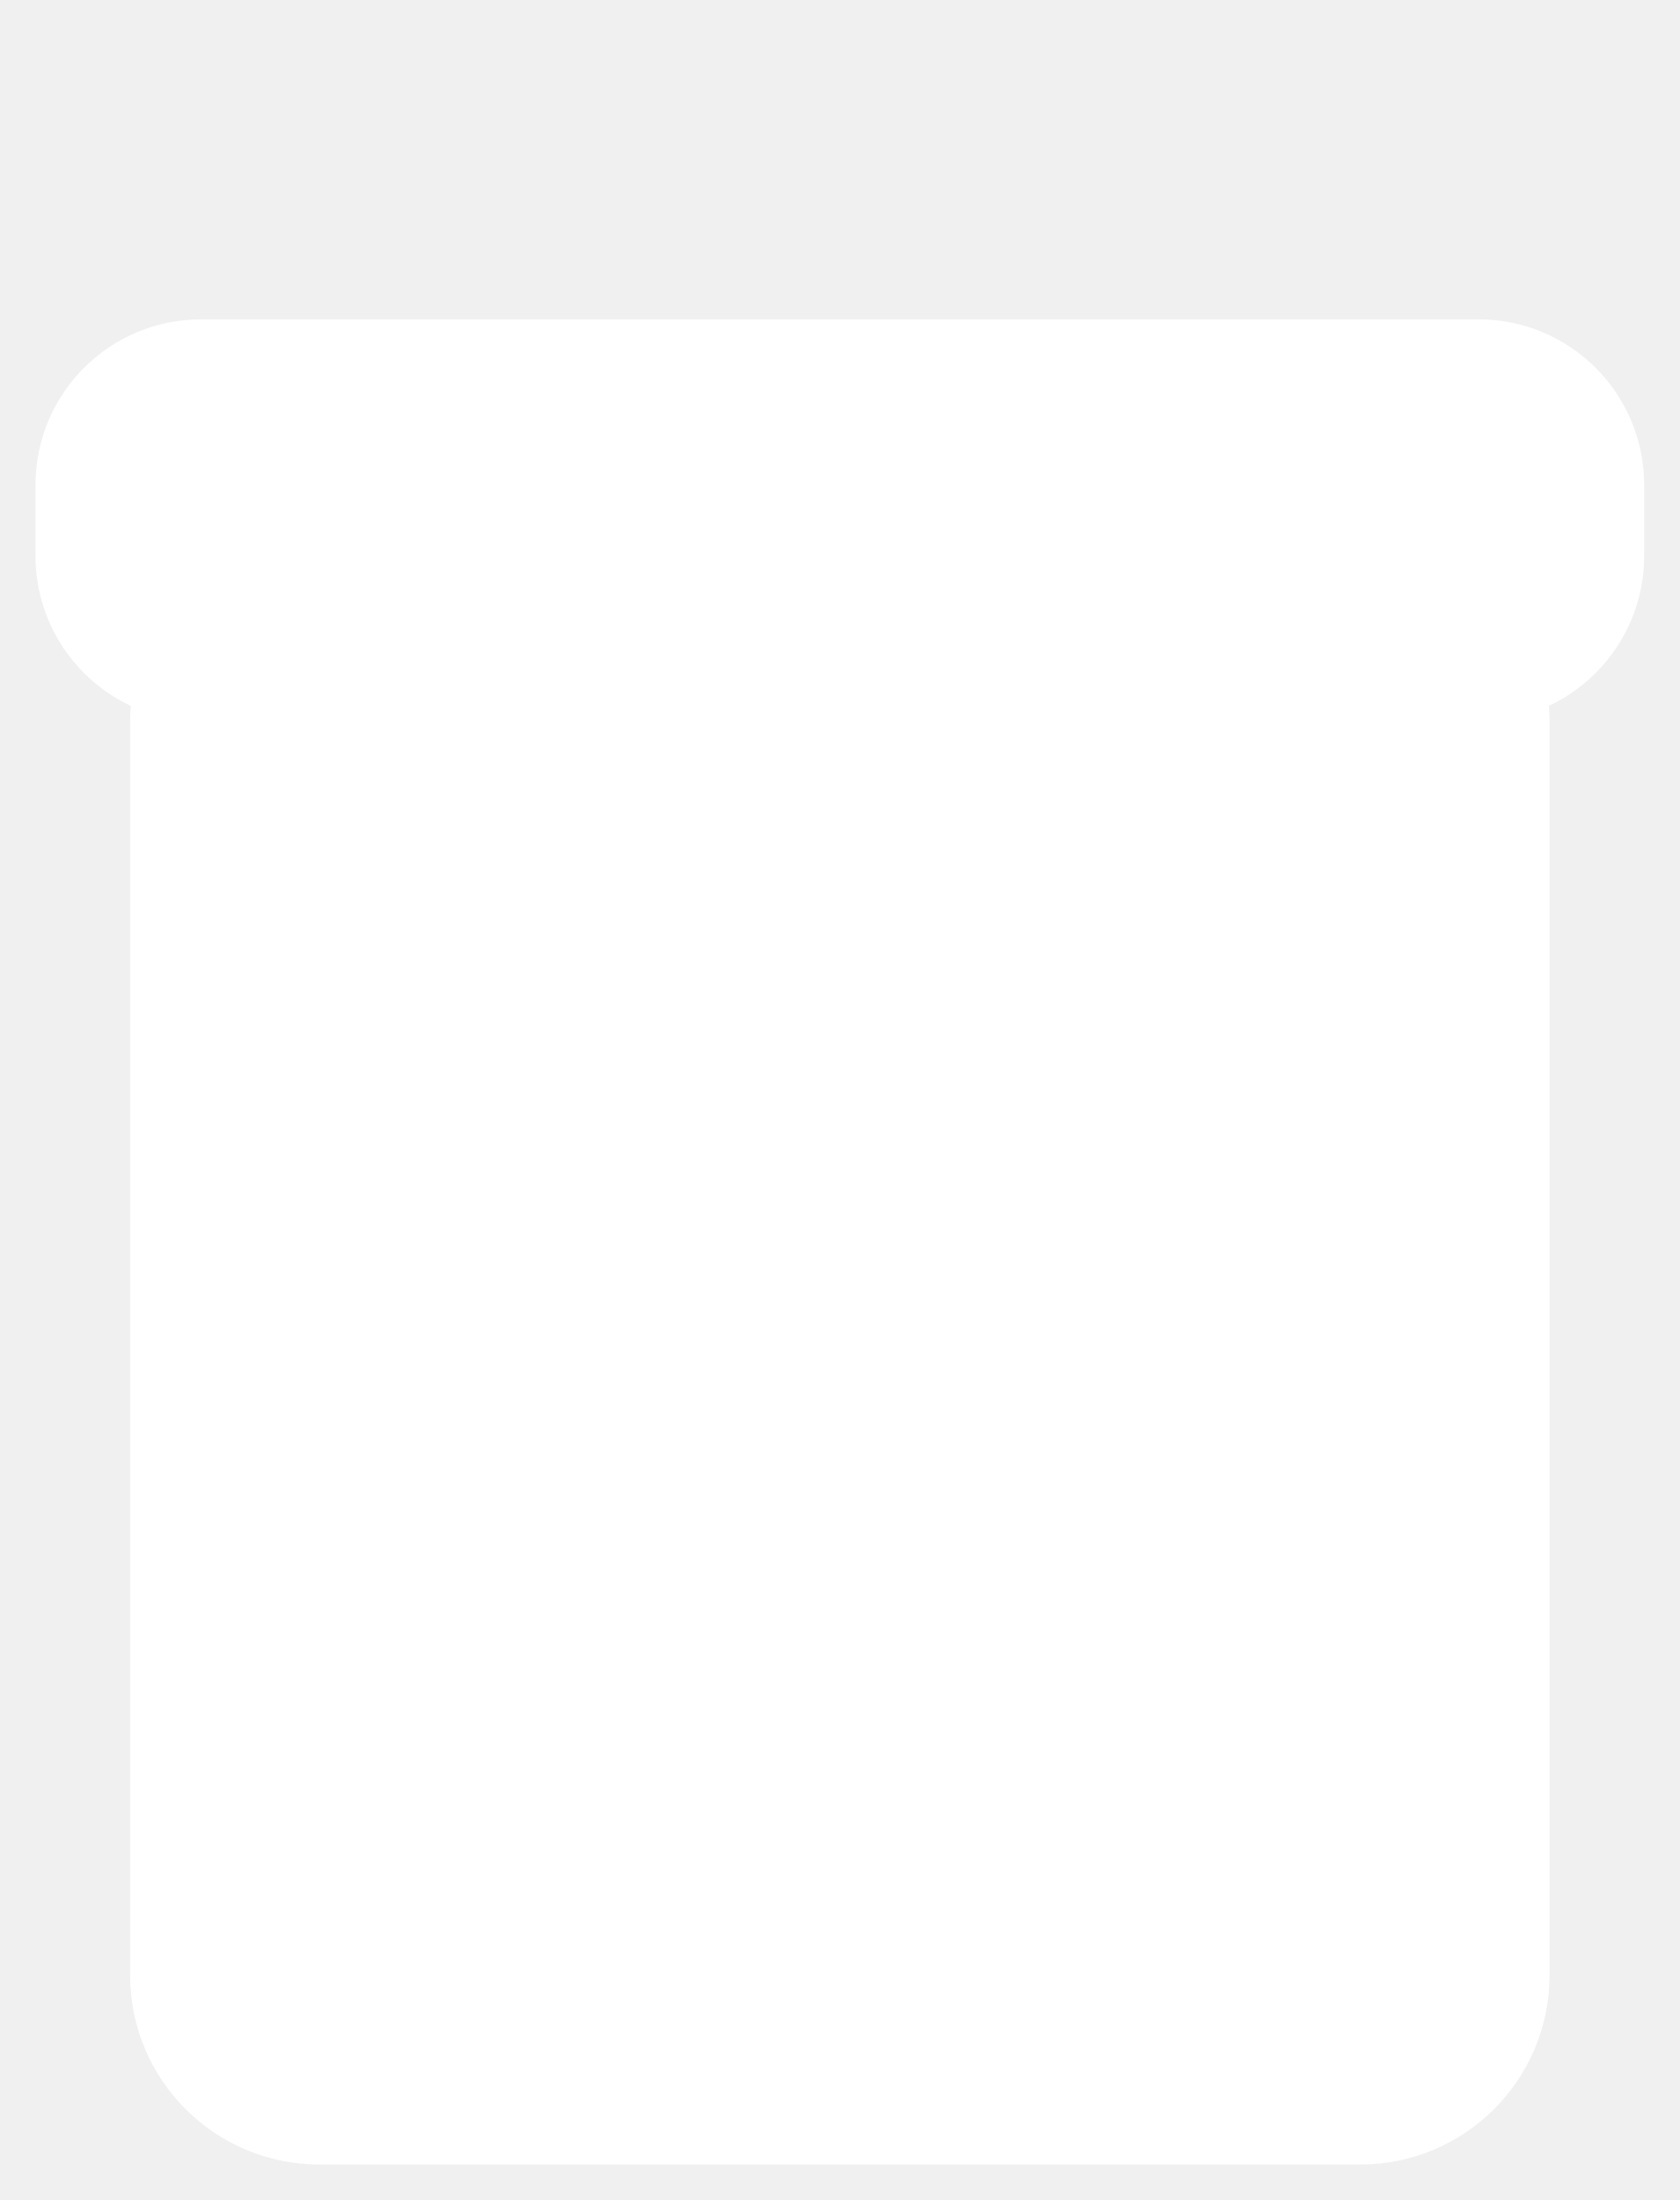
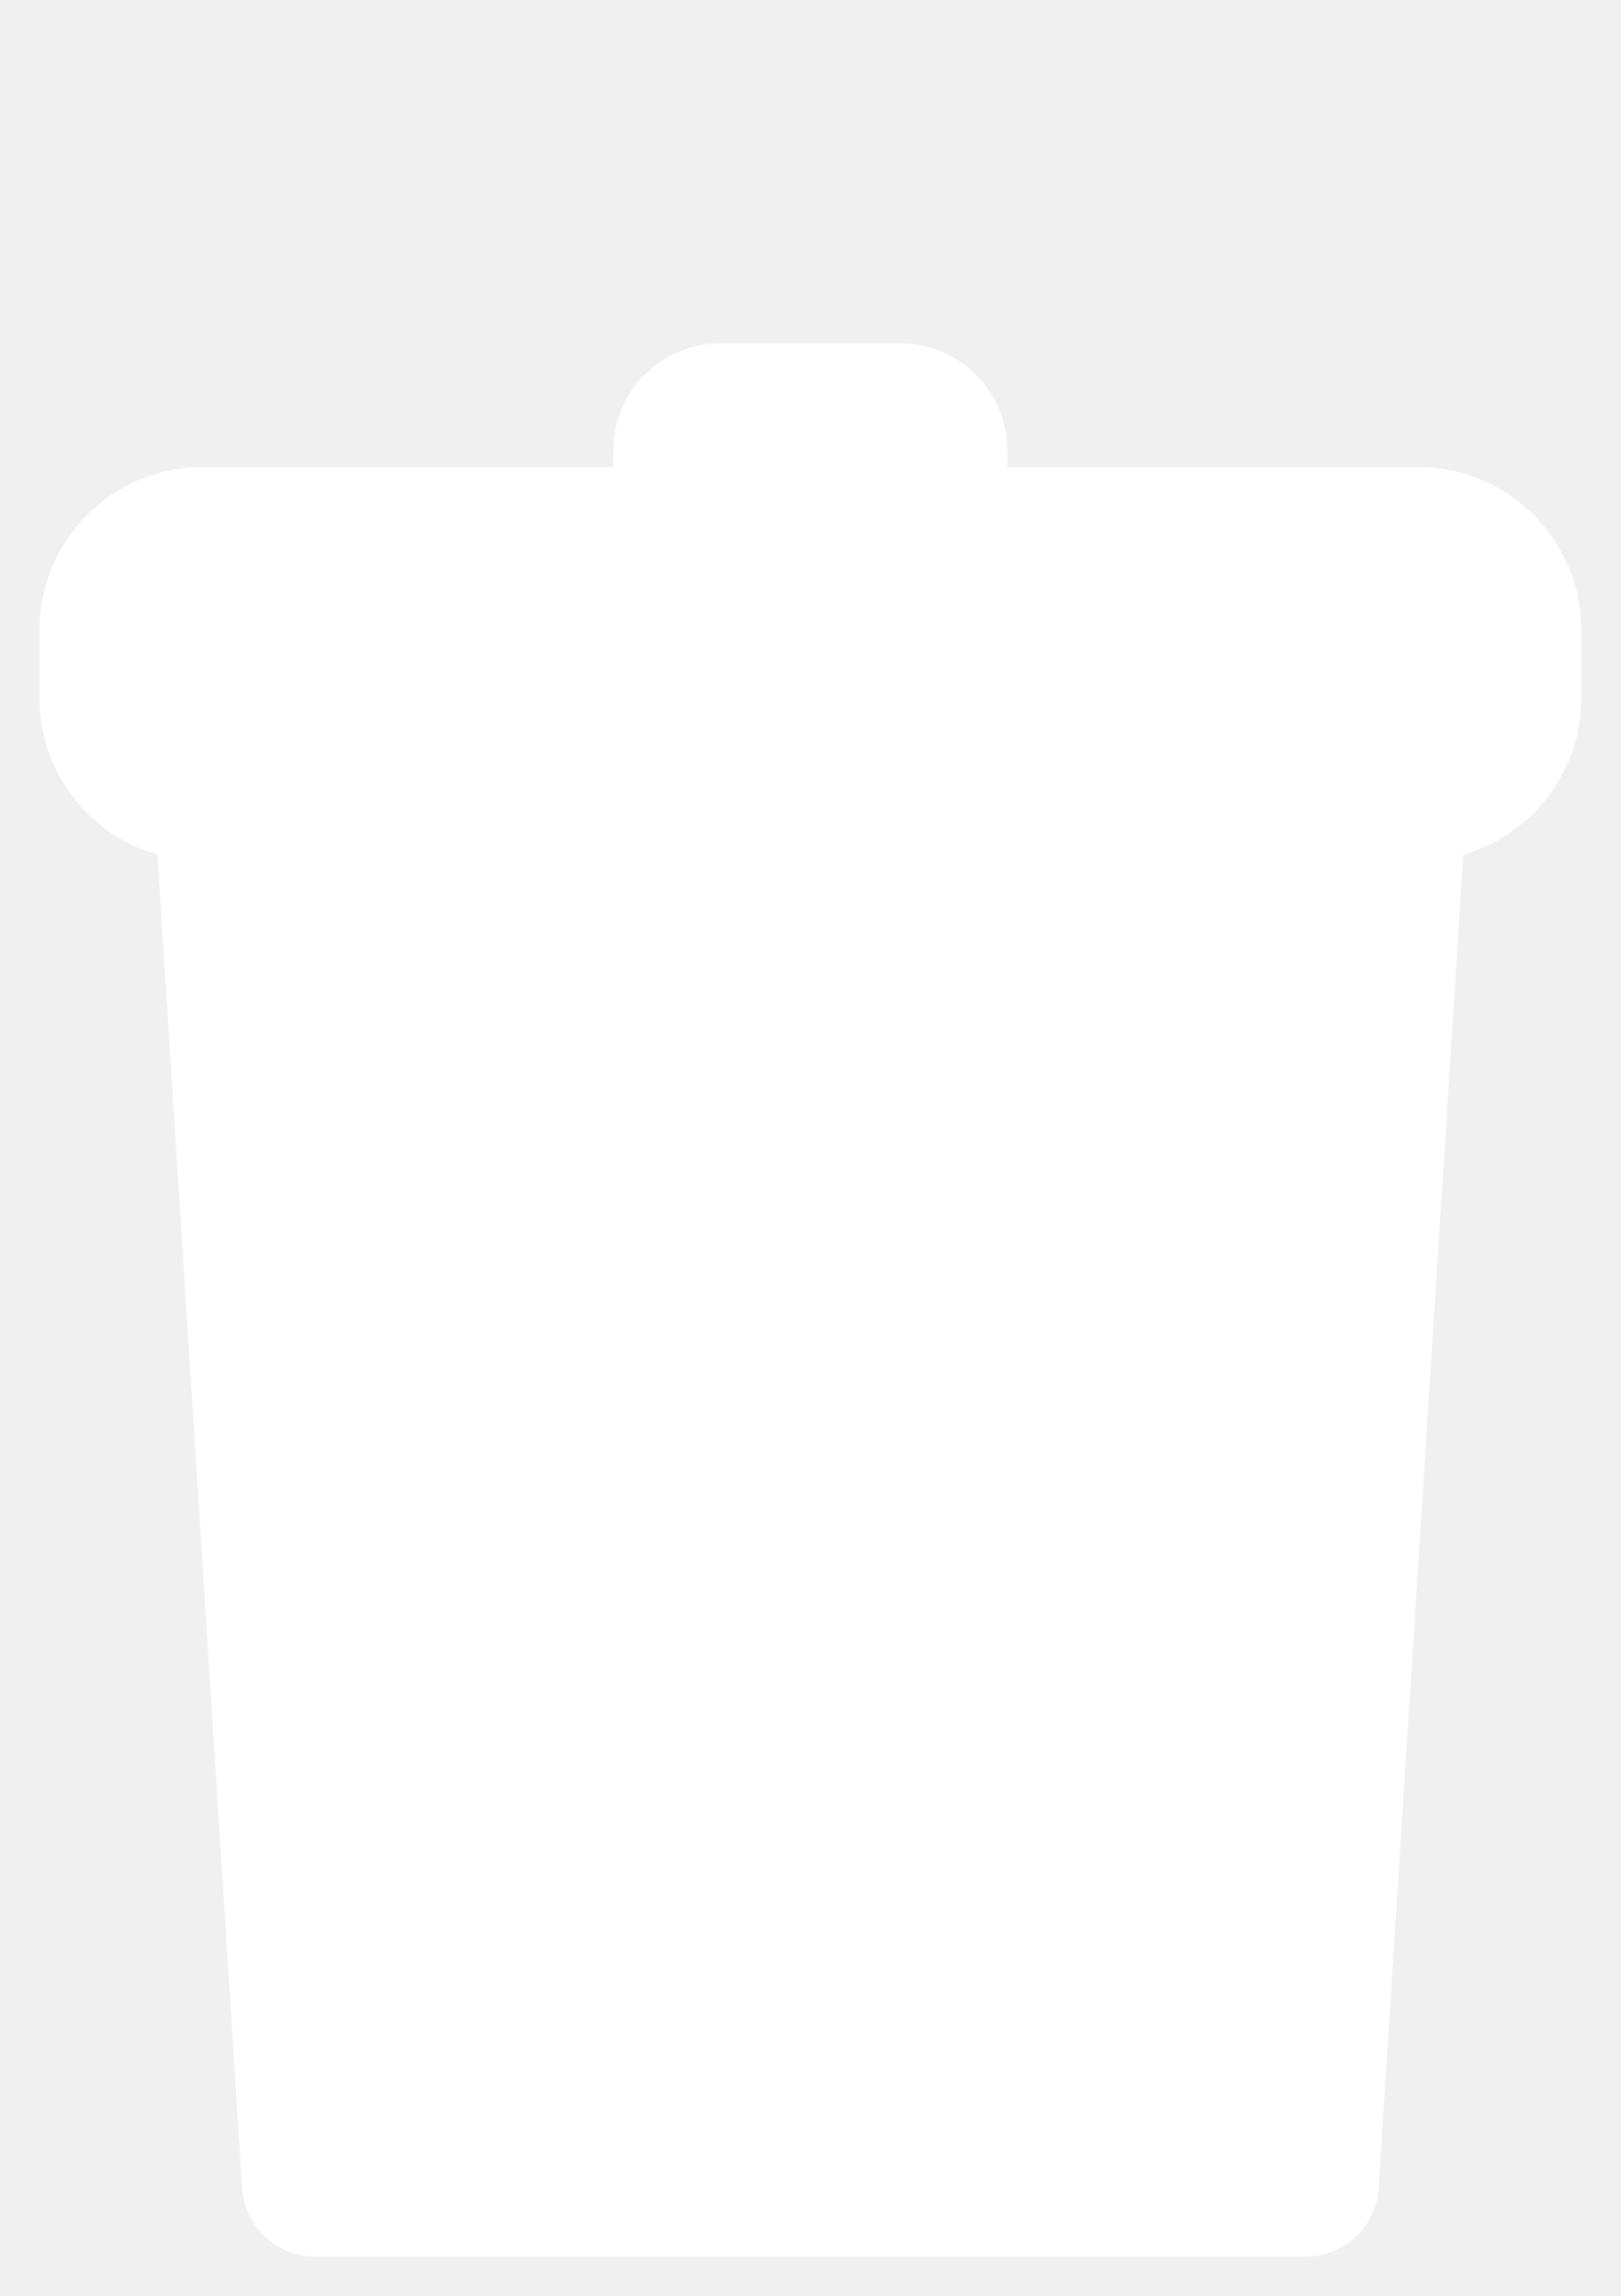
- <svg xmlns="http://www.w3.org/2000/svg" width="142" height="186" viewBox="0 0 142 186">
-   <rect x="17" y="51" width="108" height="126" rx="10" fill="#FFFFFF" stroke="#FFFFFF" stroke-width="8" stroke-linejoin="round" stroke-linecap="round" />
-   <rect x="17" y="51" width="108" height="126" rx="10" fill="none" stroke="#FFFFFF" stroke-width="12" stroke-linejoin="round" stroke-linecap="round" />
-   <rect x="9" y="33" width="124" height="22" rx="8" fill="#FFFFFF" stroke="#FFFFFF" stroke-width="8" stroke-linejoin="round" stroke-linecap="round" />
-   <rect x="9" y="33" width="124" height="22" rx="8" fill="none" stroke="#FFFFFF" stroke-width="12" stroke-linejoin="round" stroke-linecap="round" />
+ <svg xmlns="http://www.w3.org/2000/svg" width="144" height="204" viewBox="0 0 144 204">
+   <path d="M20 68L124 68L116 194L28 194Z" fill="#FFFFFF" stroke="#FFFFFF" stroke-width="8" stroke-linejoin="round" stroke-linecap="round" />
+   <path d="M20 68L124 68L116 194L28 194Z" fill="none" stroke="#FFFFFF" stroke-width="13" stroke-linejoin="round" stroke-linecap="round" />
+   <circle cx="72" cy="130" r="17" fill="#FFFFFF" stroke="#FFFFFF" stroke-width="11" stroke-linejoin="round" stroke-linecap="round" />
+   <rect x="10" y="48" width="124" height="22" rx="8" fill="#FFFFFF" stroke="#FFFFFF" stroke-width="8" stroke-linejoin="round" stroke-linecap="round" />
+   <rect x="10" y="48" width="124" height="22" rx="8" fill="none" stroke="#FFFFFF" stroke-width="13" stroke-linejoin="round" stroke-linecap="round" />
+   <rect x="60" y="36" width="24" height="12" rx="4" fill="#FFFFFF" stroke="#FFFFFF" stroke-width="8" stroke-linejoin="round" stroke-linecap="round" />
+   <rect x="60" y="36" width="24" height="12" rx="4" fill="none" stroke="#FFFFFF" stroke-width="11" stroke-linejoin="round" stroke-linecap="round" />
</svg>
